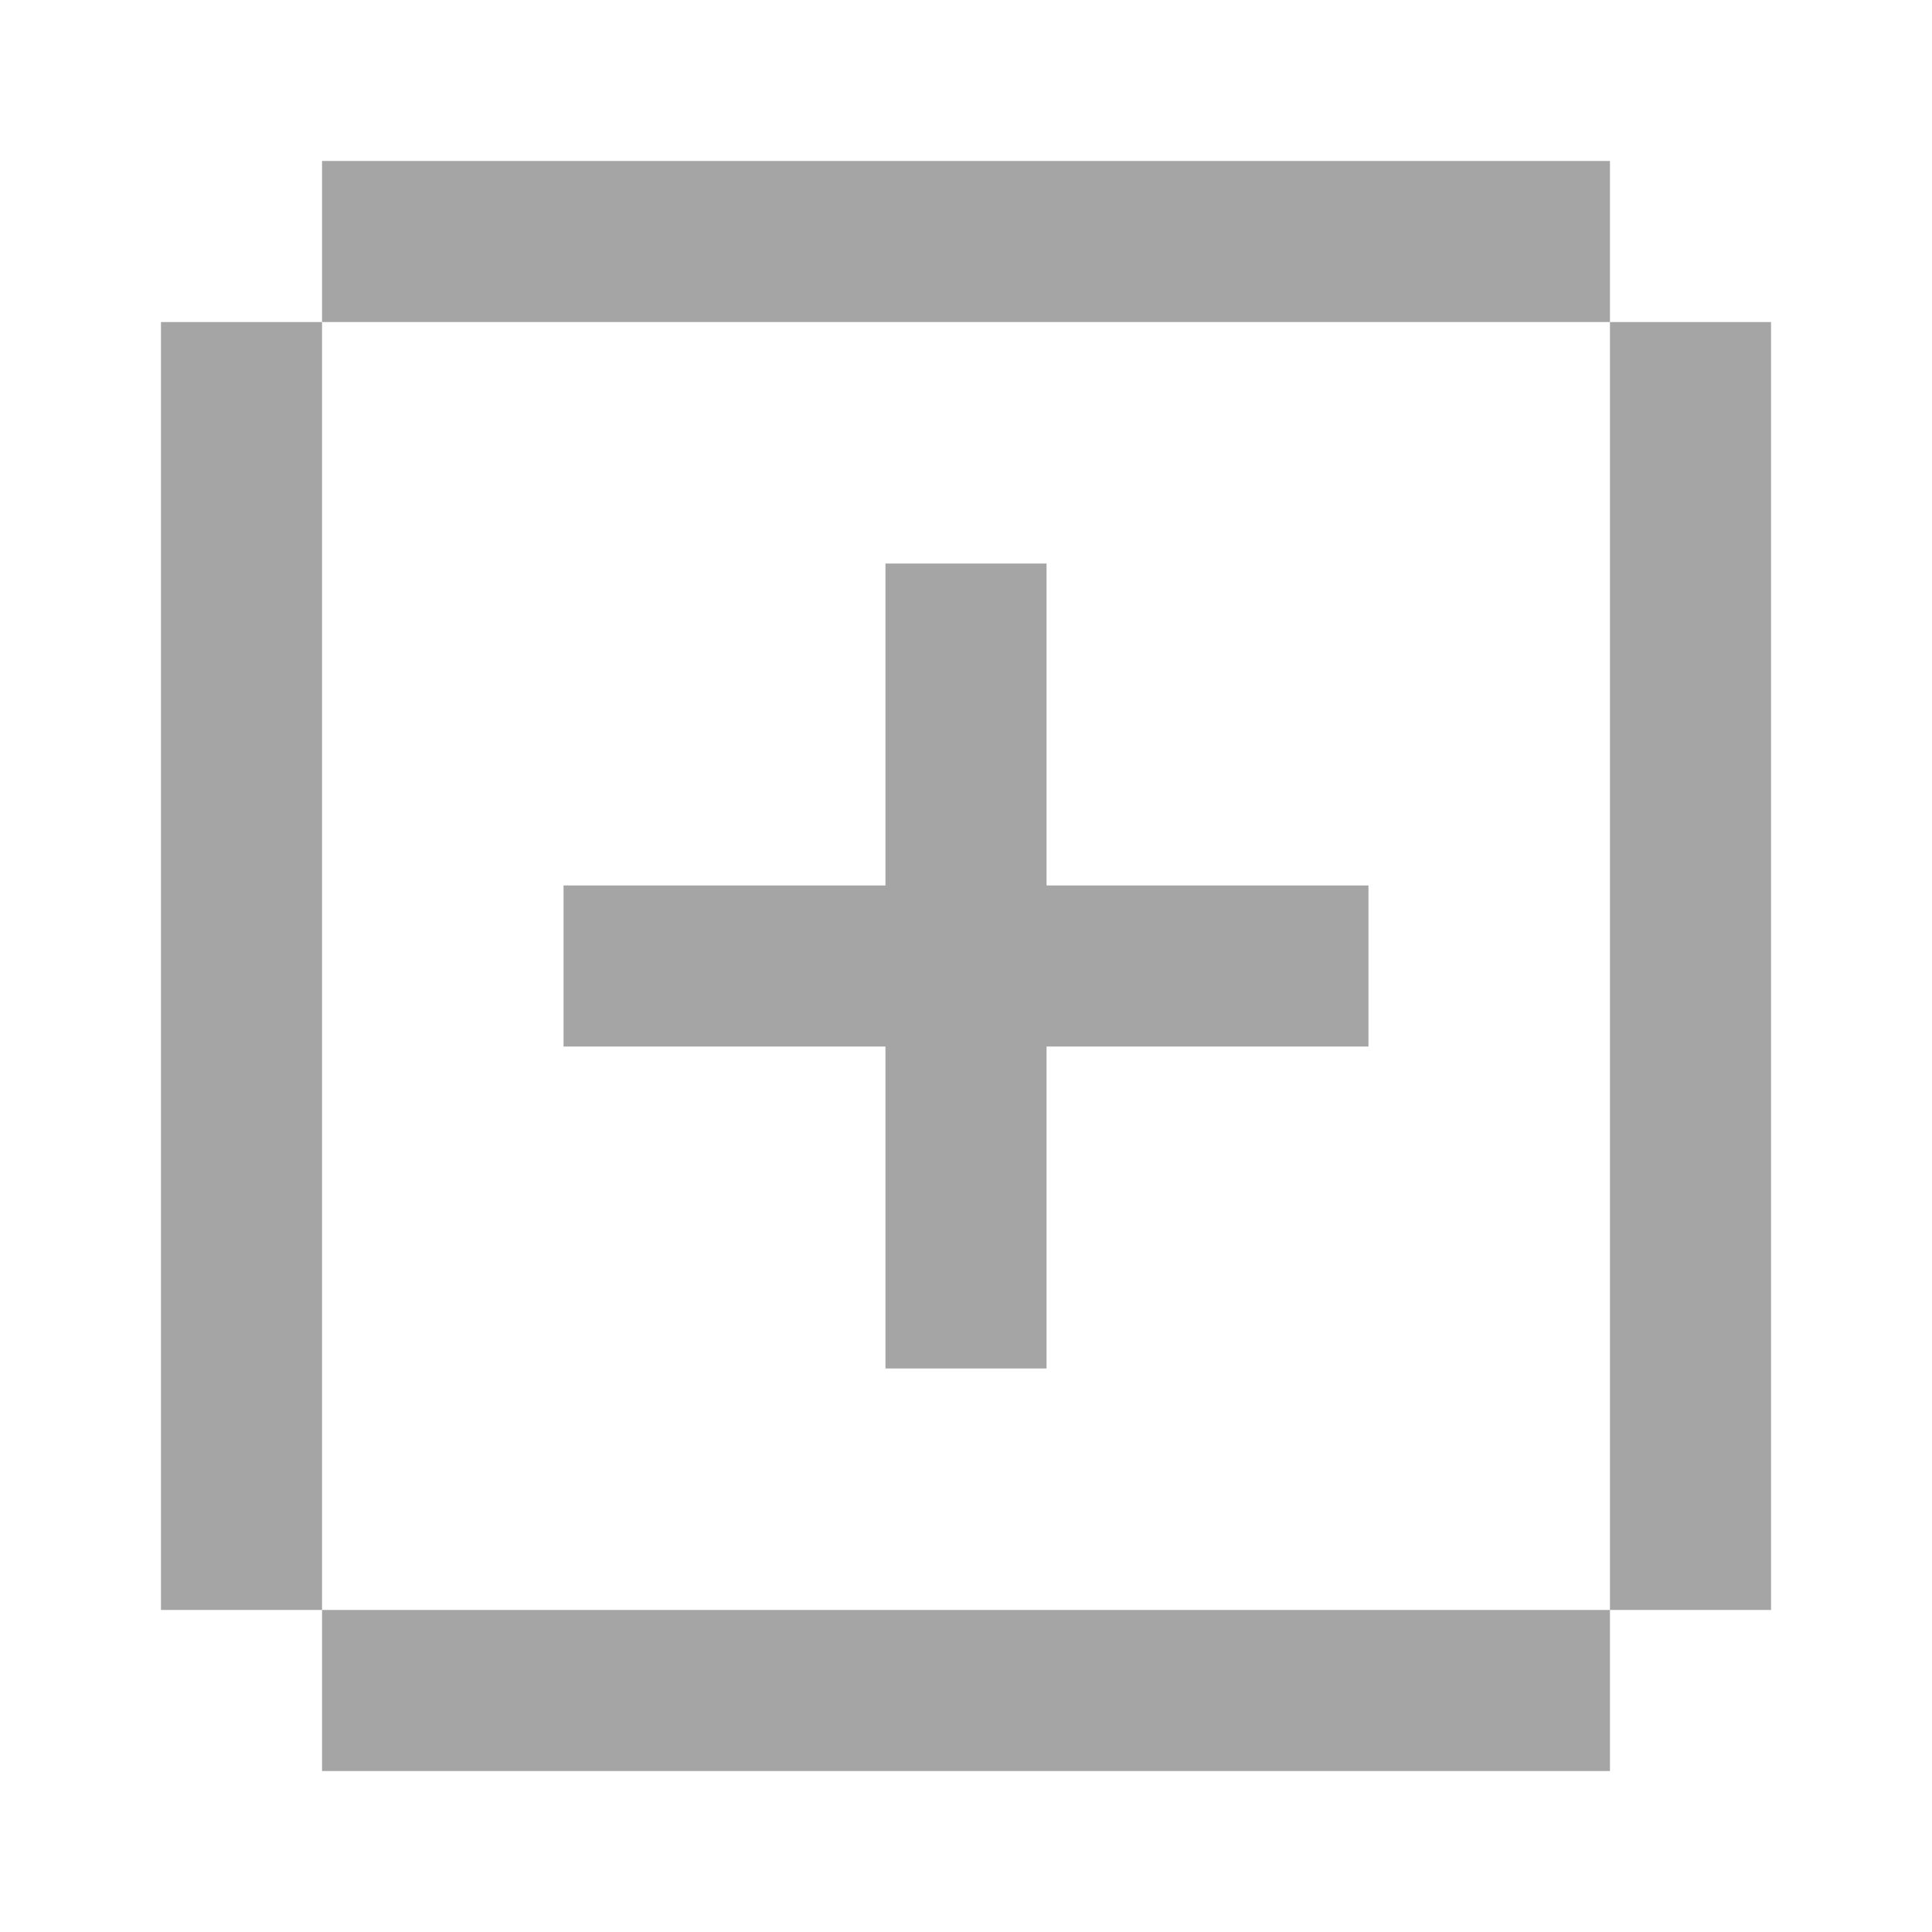
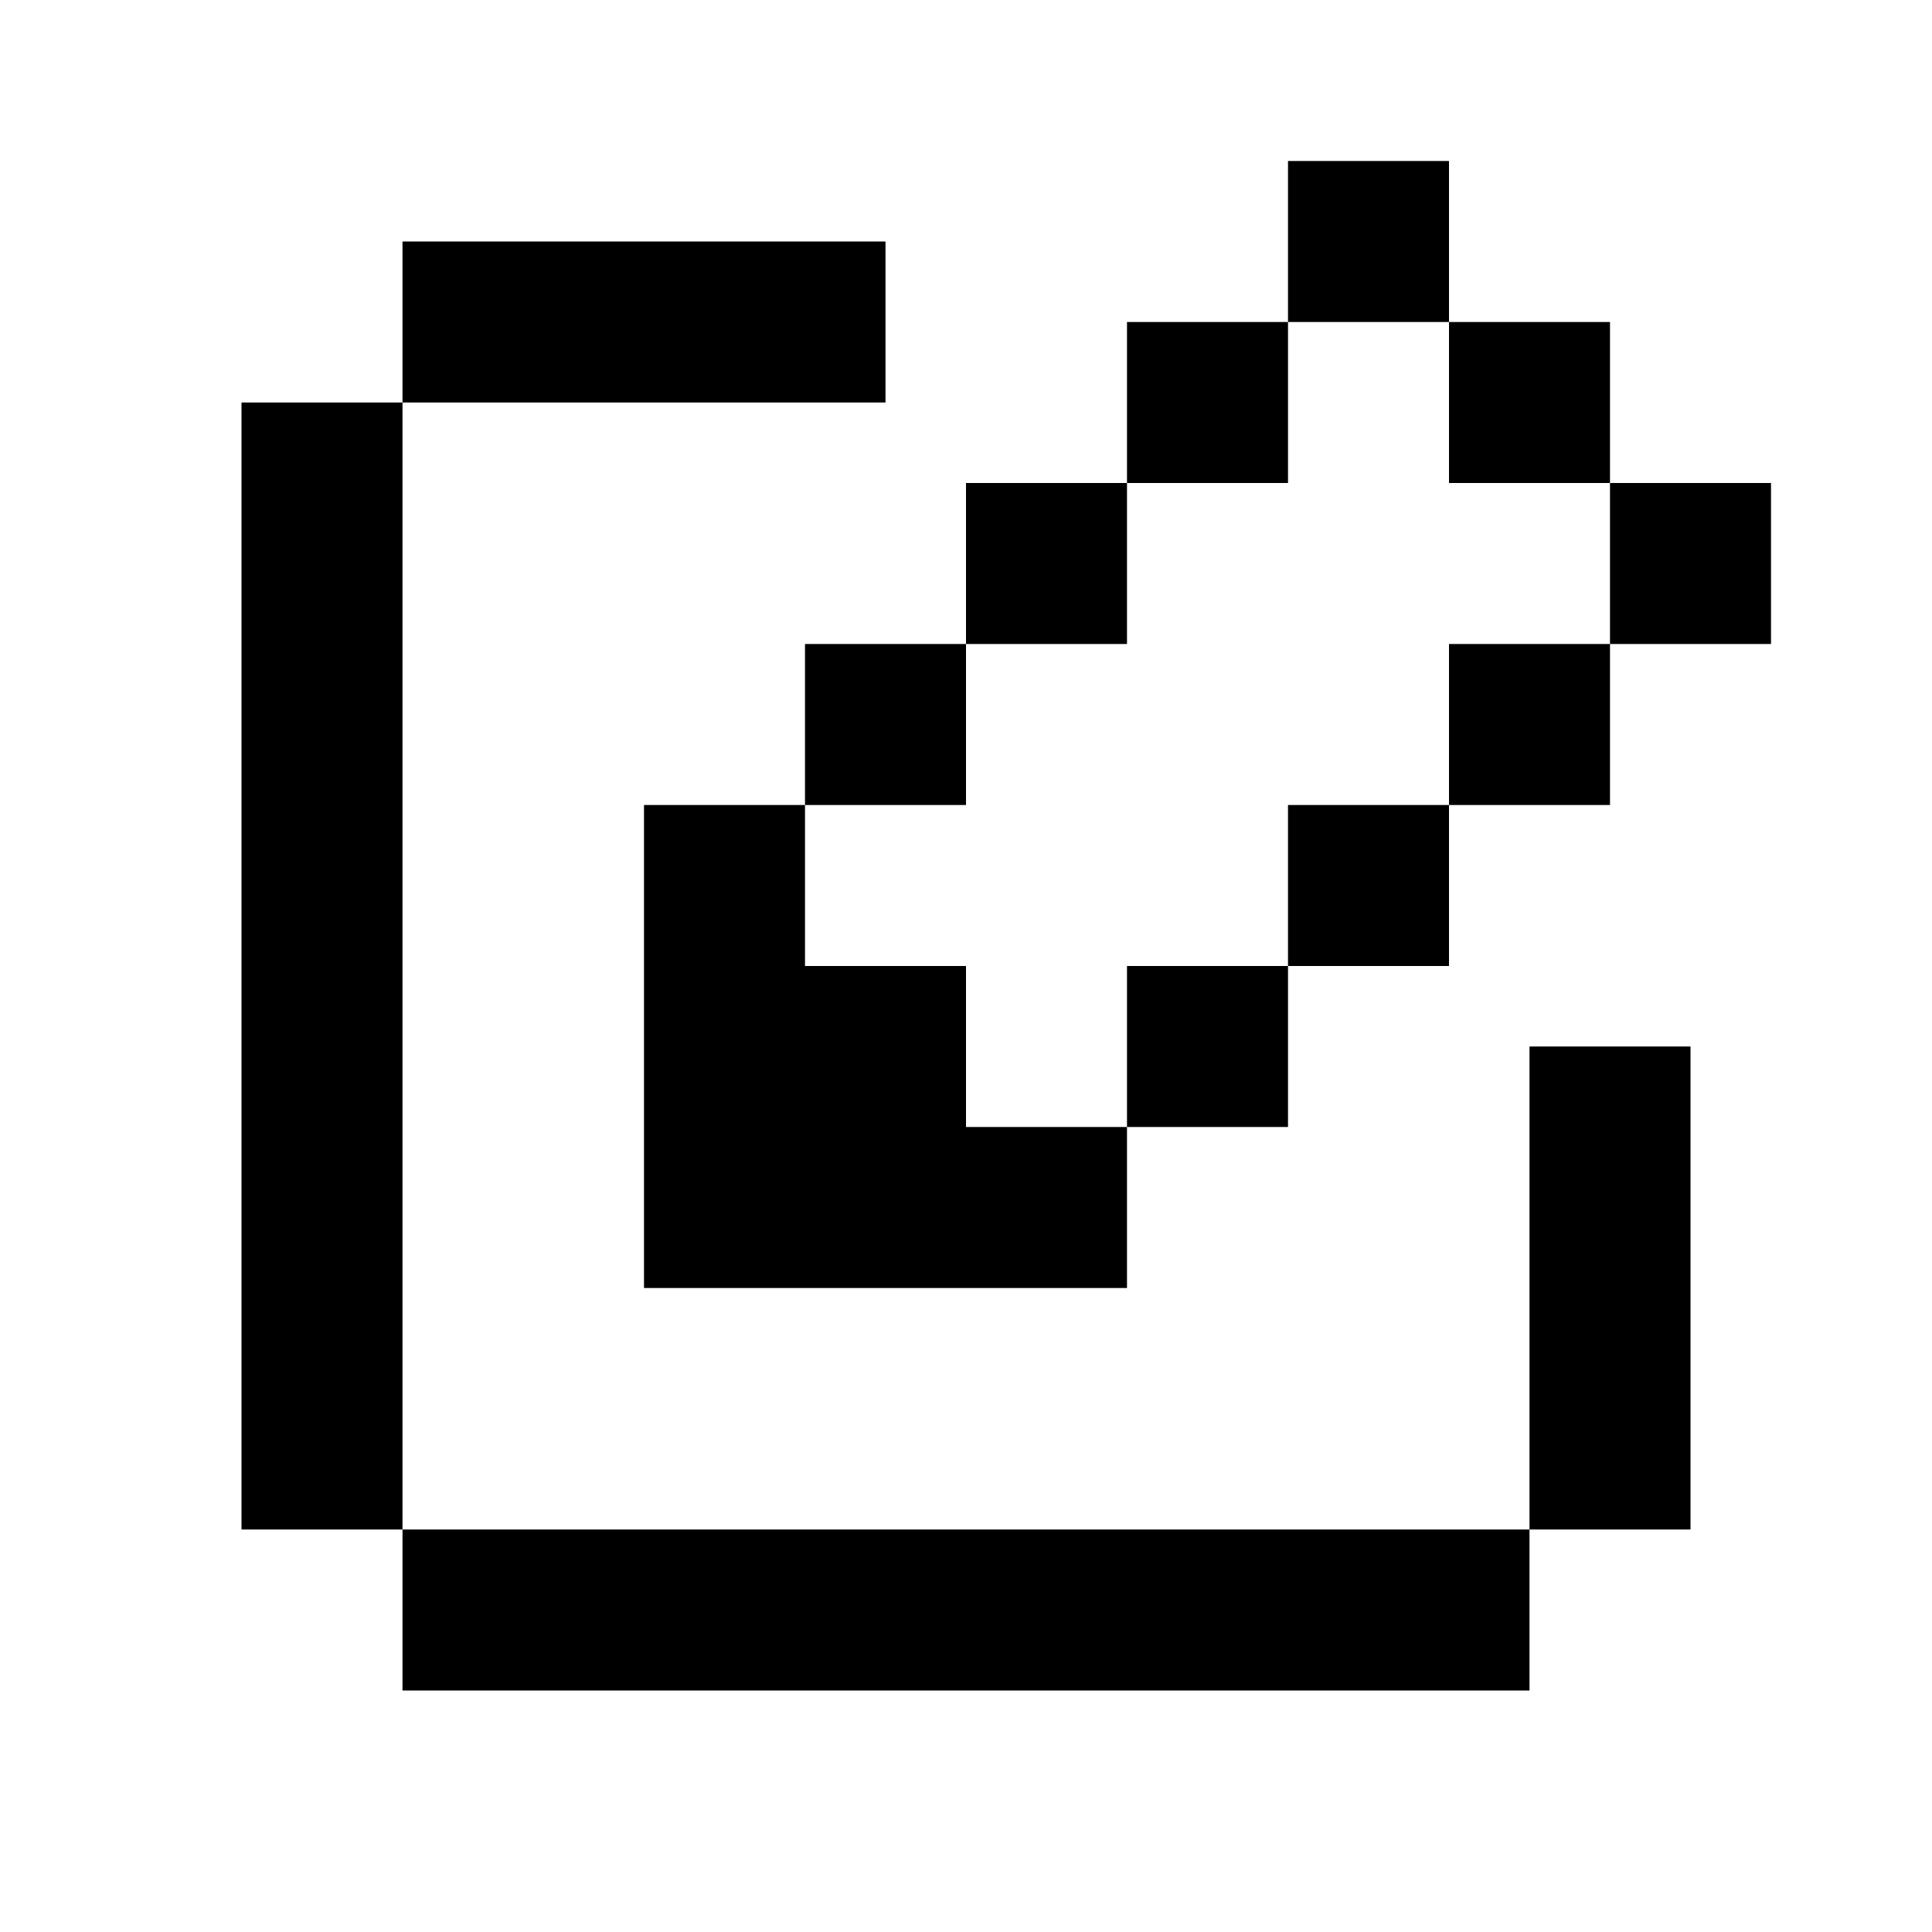
- <svg xmlns="http://www.w3.org/2000/svg" preserveAspectRatio="none" overflow="visible" style="display: block;" width="16" height="16" viewBox="0 0 16 16" fill="none">
-   <g id="Frame">
-     <path id="Vector" d="M13.333 14.667H2.667V13.333H13.333V14.667ZM2.667 13.333H1.333V2.667H2.667V13.333ZM14.667 13.333H13.333V2.667H14.667V13.333ZM8.667 7.333H11.333V8.667H8.667V11.333H7.333V8.667H4.667V7.333H7.333V4.667H8.667V7.333ZM13.333 2.667H2.667V1.333H13.333V2.667Z" fill="#A5A5A5" />
-   </g>
+ <svg xmlns="http://www.w3.org/2000/svg" width="24" height="24" fill="currentColor" viewBox="0 0 24 24">
+   <path d="M5 3h6v2H5zM3 5h2v14H3zm16 8h2v6h-2zM5 19h14v2H5zm3-9h2v6H8zm2 4h4v2h-4zm0-6h2v2h-2zm2-2h2v2h-2zm2-2h2v2h-2zm2-2h2v2h-2zm2 2h2v2h-2zm2 2h2v2h-2zm-2 2h2v2h-2zm-2 2h2v2h-2zm-2 2h2v2h-2zm-4 0h2v2h-2z" />
</svg>
